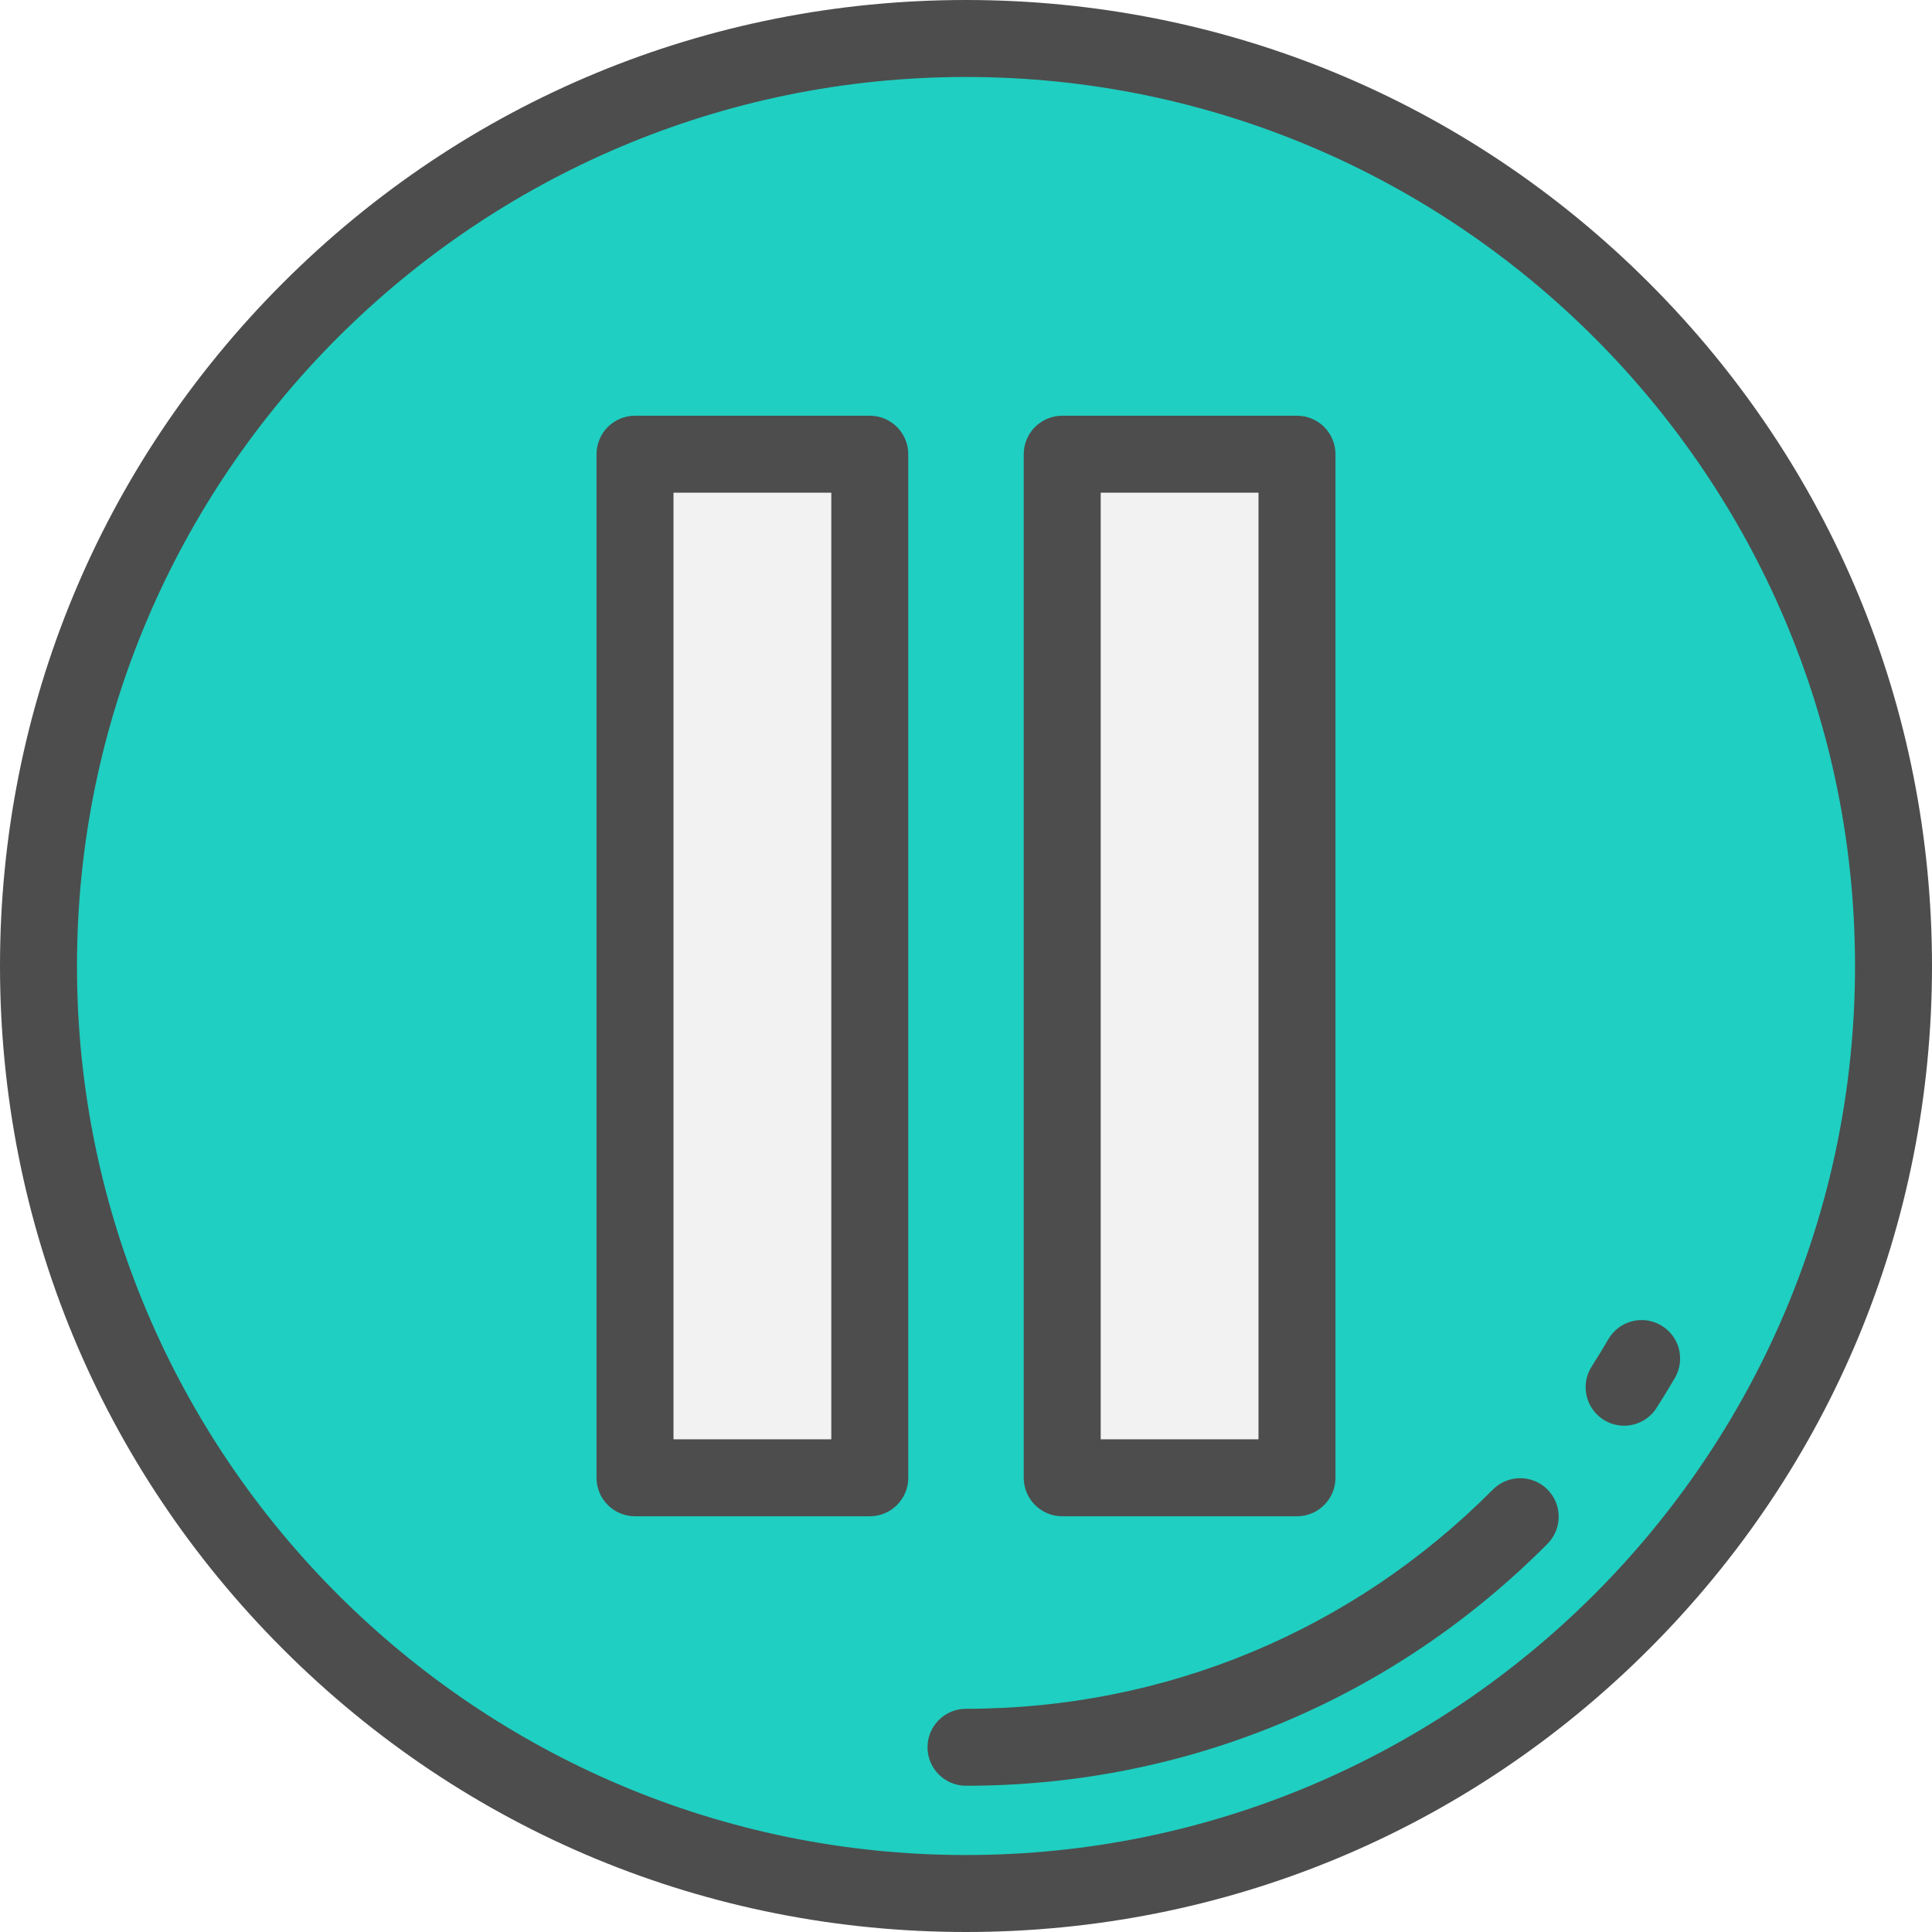
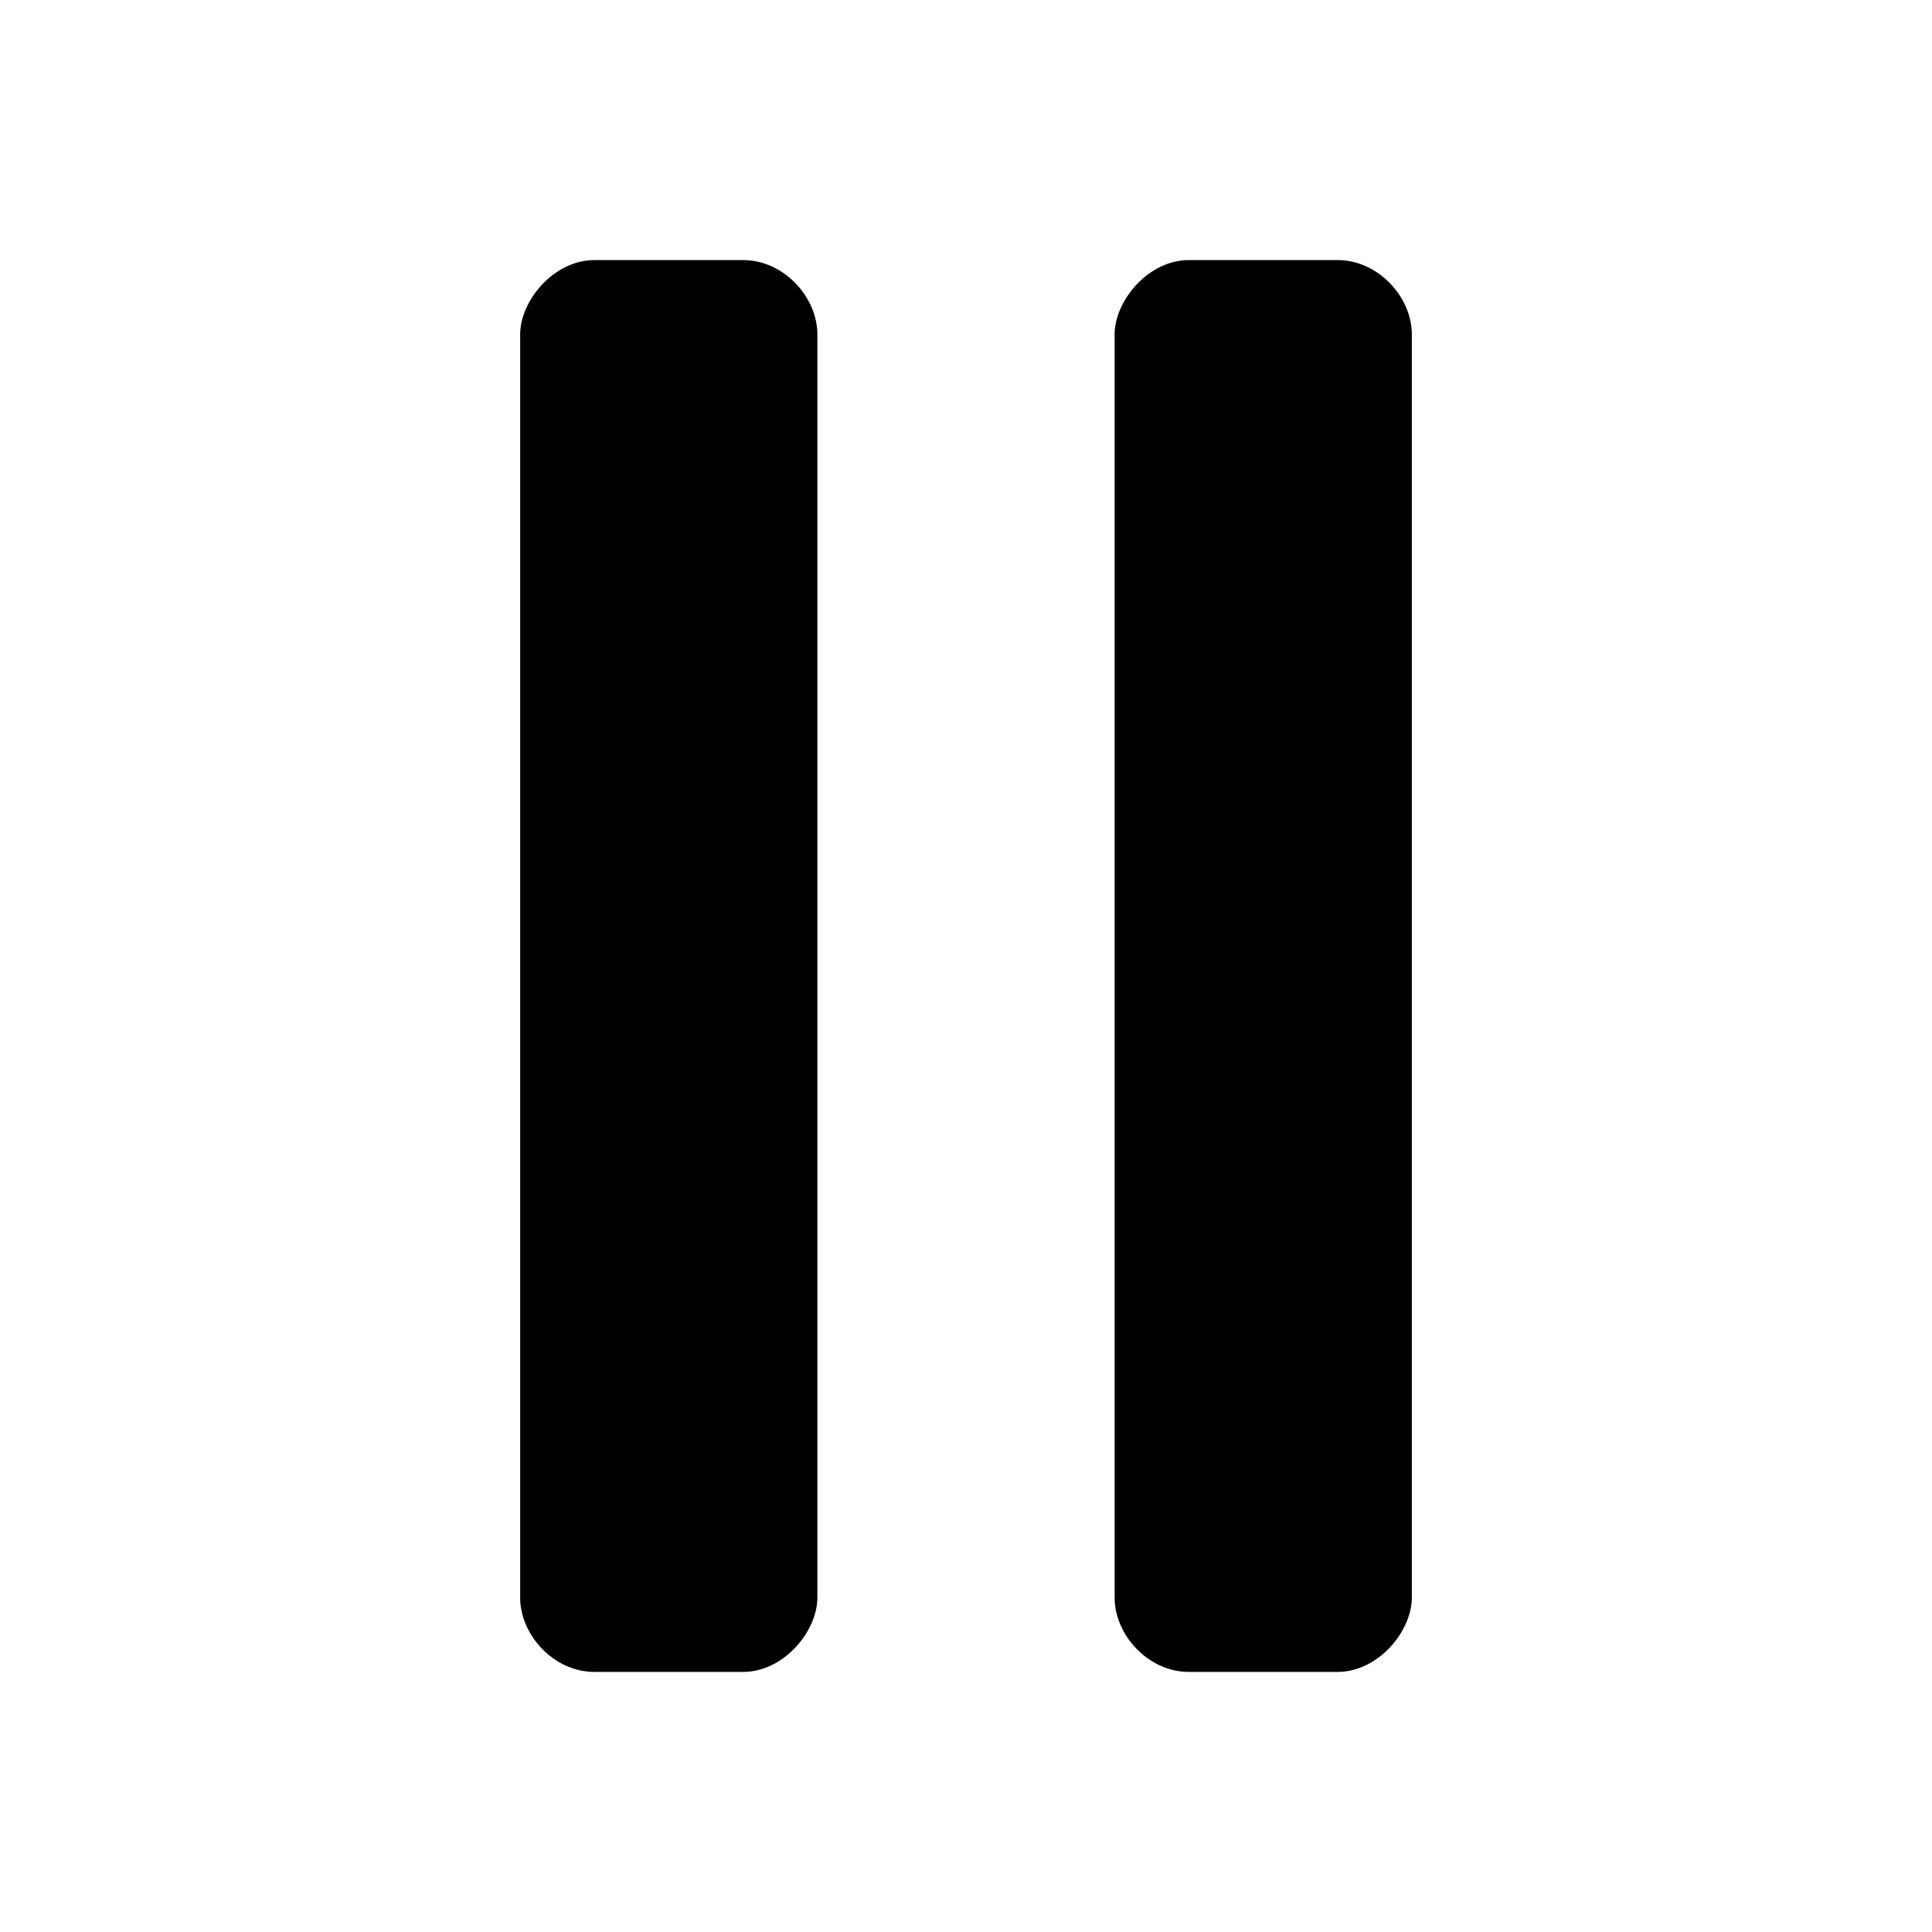
- <svg xmlns="http://www.w3.org/2000/svg" version="1.1" id="Layer_1" x="0px" y="0px" viewBox="0 0 512 512" style="enable-background:new 0 0 512 512;" xml:space="preserve">
-   <circle style="fill:#1FCFC1;" cx="256" cy="256" r="245.801" />
-   <g>
-     <rect x="168.287" y="120.371" style="fill:#F2F2F2;" width="62.215" height="271.258" />
-     <rect x="281.498" y="120.371" style="fill:#F2F2F2;" width="62.215" height="271.258" />
-   </g>
-   <g>
-     <path style="fill:#4D4D4D;" d="M256,512c-68.38,0-132.667-26.628-181.02-74.981C26.628,388.667,0,324.381,0,256   S26.628,123.333,74.98,74.981C123.333,26.628,187.62,0,256,0s132.667,26.628,181.02,74.981C485.372,123.333,512,187.619,512,256   s-26.628,132.667-74.98,181.019C388.667,485.372,324.38,512,256,512z M256,20.398C126.089,20.398,20.398,126.089,20.398,256   S126.089,491.602,256,491.602S491.602,385.911,491.602,256S385.911,20.398,256,20.398z" />
-     <path style="fill:#4D4D4D;" d="M230.502,401.828h-62.215c-5.633,0-10.199-4.567-10.199-10.199V120.371   c0-5.632,4.566-10.199,10.199-10.199h62.215c5.633,0,10.199,4.567,10.199,10.199v271.258   C240.701,397.262,236.135,401.828,230.502,401.828z M178.486,381.43h41.817V130.57h-41.817V381.43z" />
-     <path style="fill:#4D4D4D;" d="M343.713,401.828h-62.215c-5.633,0-10.199-4.567-10.199-10.199V120.371   c0-5.632,4.566-10.199,10.199-10.199h62.215c5.633,0,10.199,4.567,10.199,10.199v271.258   C353.912,397.262,349.346,401.828,343.713,401.828z M291.697,381.43h41.817V130.57h-41.817V381.43z" />
-     <path style="fill:#4D4D4D;" d="M256,473.243c-5.633,0-10.199-4.567-10.199-10.199c0-5.632,4.566-10.199,10.199-10.199   c52.815,0,102.405-20.633,139.634-58.1c3.971-3.996,10.428-4.016,14.424-0.046c3.995,3.972,4.016,10.429,0.045,14.425   C369.016,450.471,314.287,473.243,256,473.243z" />
-     <path style="fill:#4D4D4D;" d="M430.397,377.824c-1.885,0-3.792-0.522-5.496-1.615c-4.742-3.04-6.12-9.35-3.079-14.091   c1.523-2.374,3.008-4.803,4.413-7.217c2.833-4.87,9.076-6.519,13.945-3.684c4.868,2.833,6.517,9.077,3.684,13.945   c-1.552,2.667-3.191,5.347-4.872,7.969C437.044,376.167,433.756,377.824,430.397,377.824z" />
-   </g>
-   <g>
- </g>
-   <g>
- </g>
-   <g>
- </g>
-   <g>
- </g>
-   <g>
- </g>
-   <g>
- </g>
-   <g>
- </g>
-   <g>
- </g>
-   <g>
- </g>
-   <g>
- </g>
-   <g>
- </g>
-   <g>
- </g>
-   <g>
- </g>
-   <g>
- </g>
-   <g>
- </g>
+ <svg xmlns="http://www.w3.org/2000/svg" x="0px" y="0px" width="52px" height="52px" viewBox="0 0 52 52" enable-background="new 0 0 52 52" xml:space="preserve">
+   <path d="M30,43c0,1,0.9,2,2,2h4c1.1,0,2-1.1,2-2V9c0-1-0.9-2-2-2h-4c-1.1,0-2,1.1-2,2V43z" />
+   <path d="M14,43c0,1,0.9,2,2,2h4c1.1,0,2-1.1,2-2V9c0-1-0.9-2-2-2h-4c-1.1,0-2,1.1-2,2V43z" />
</svg>
